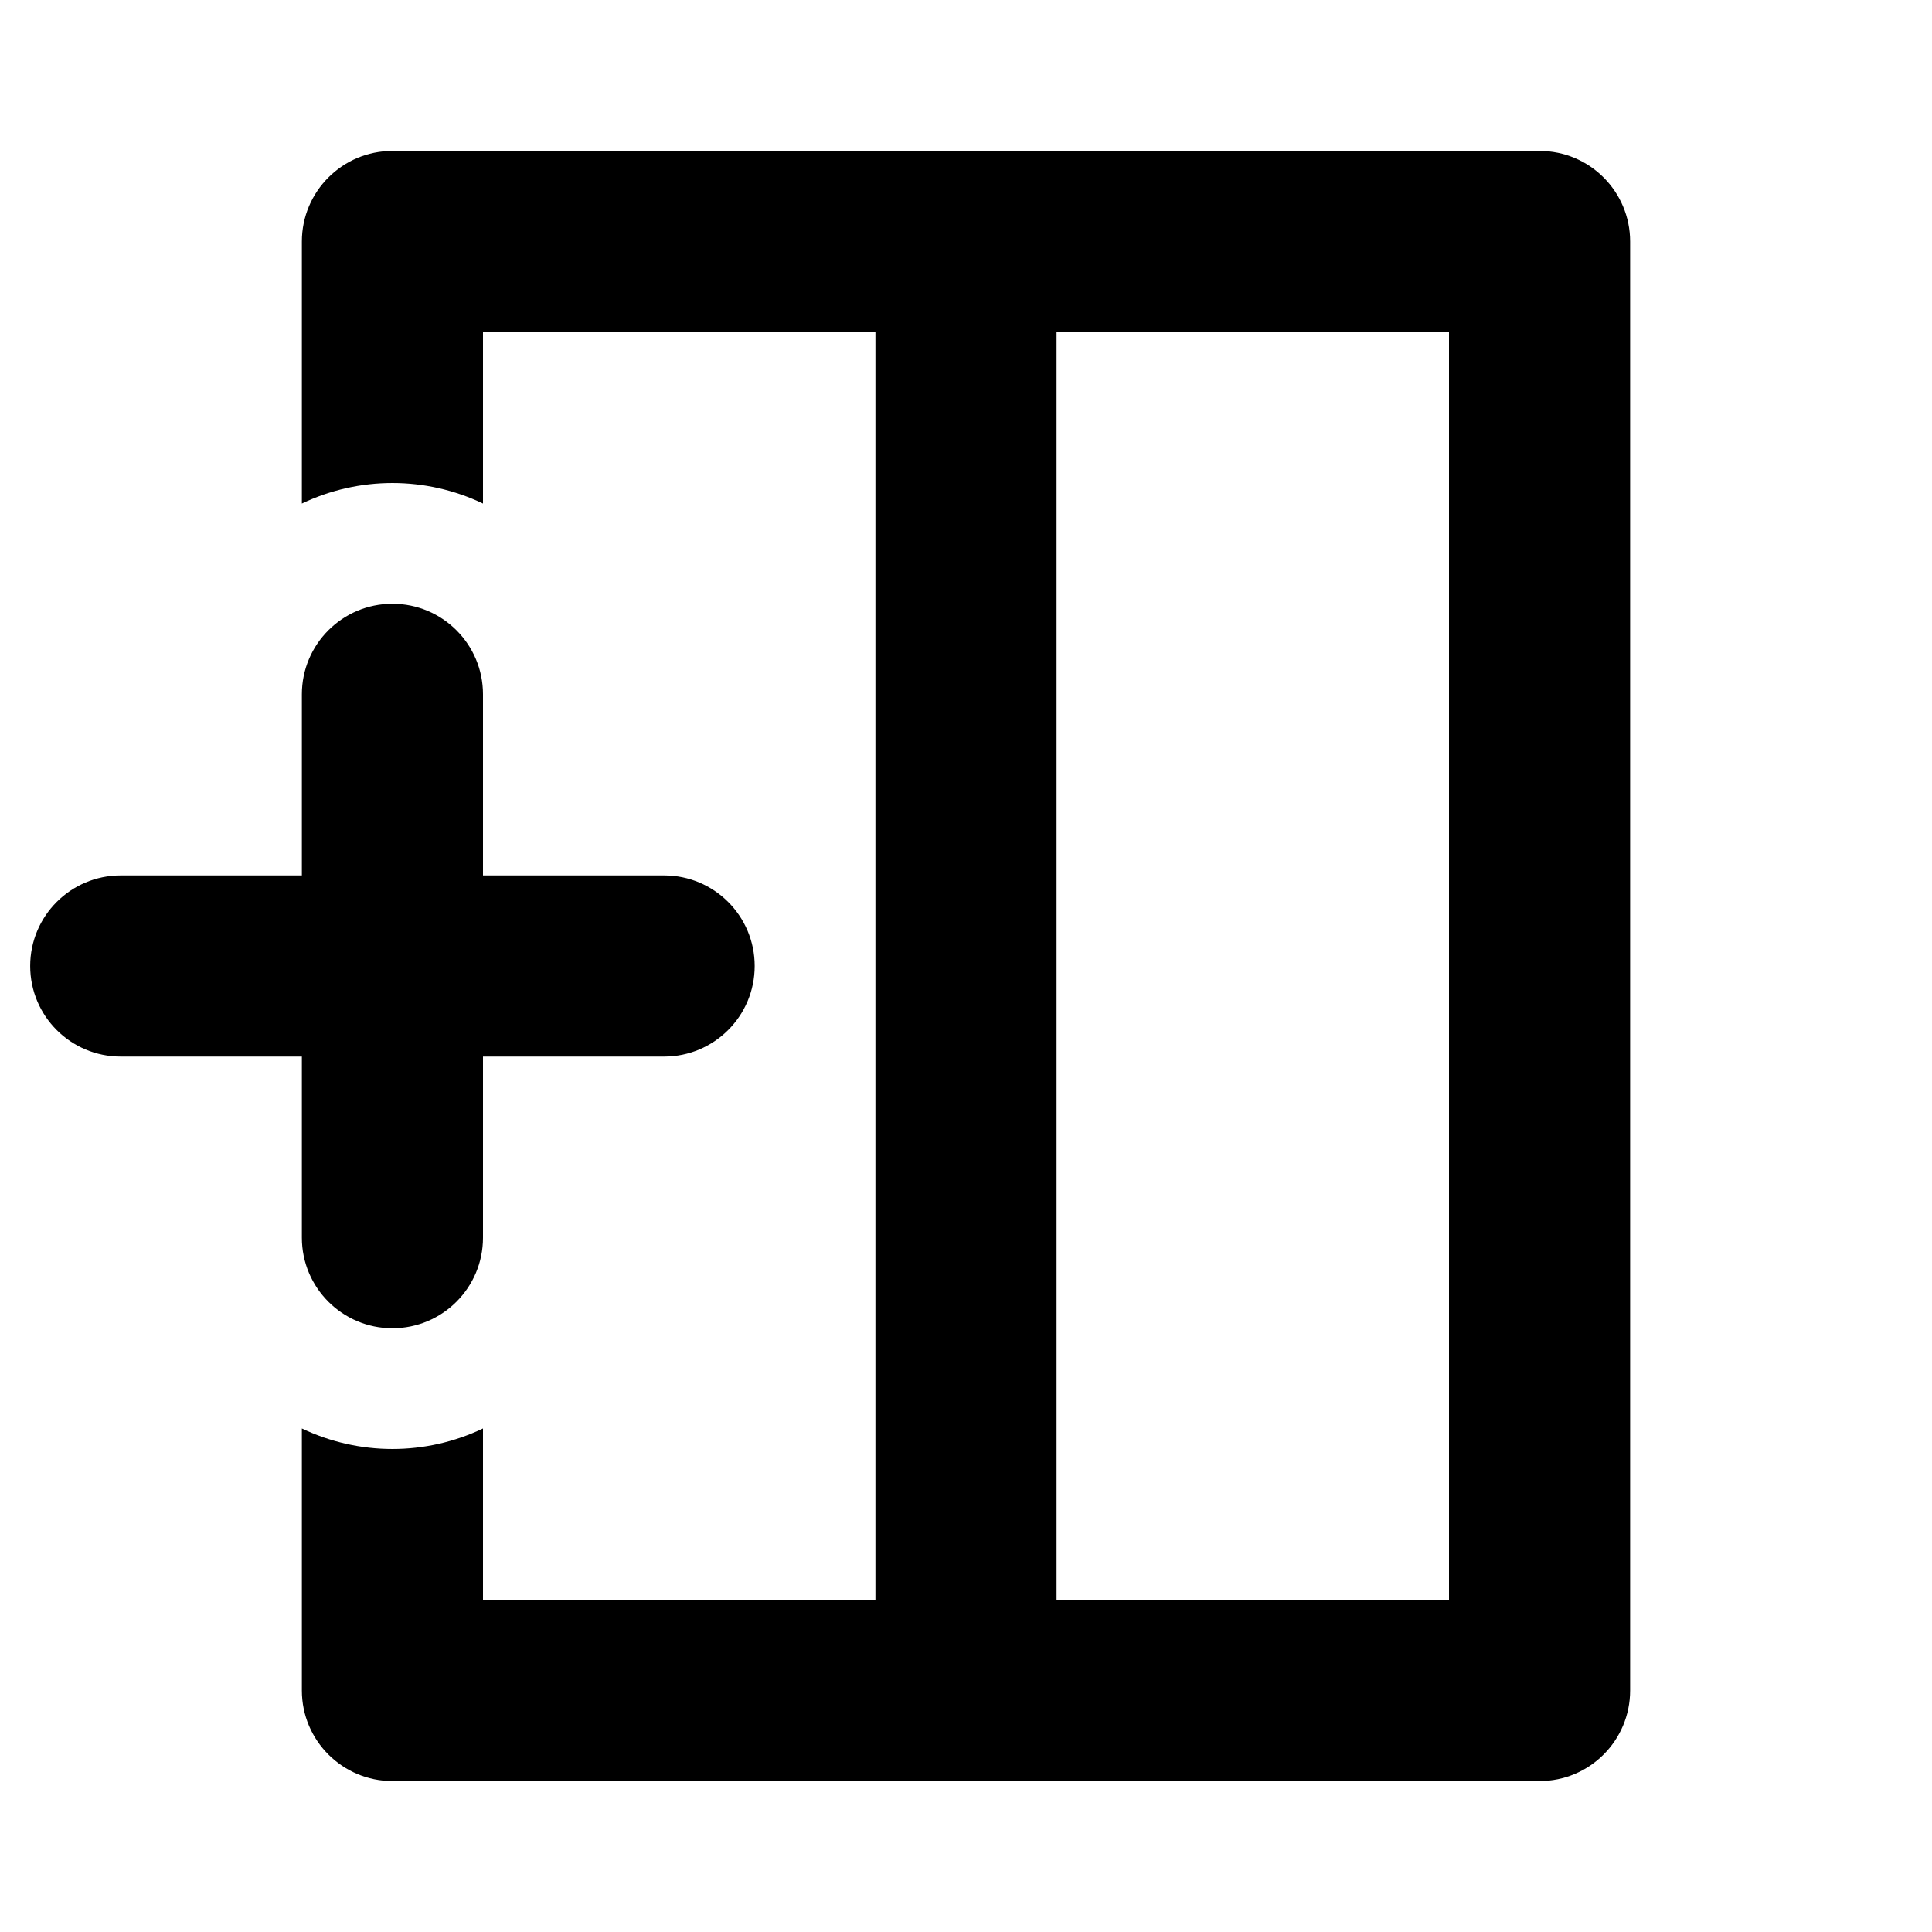
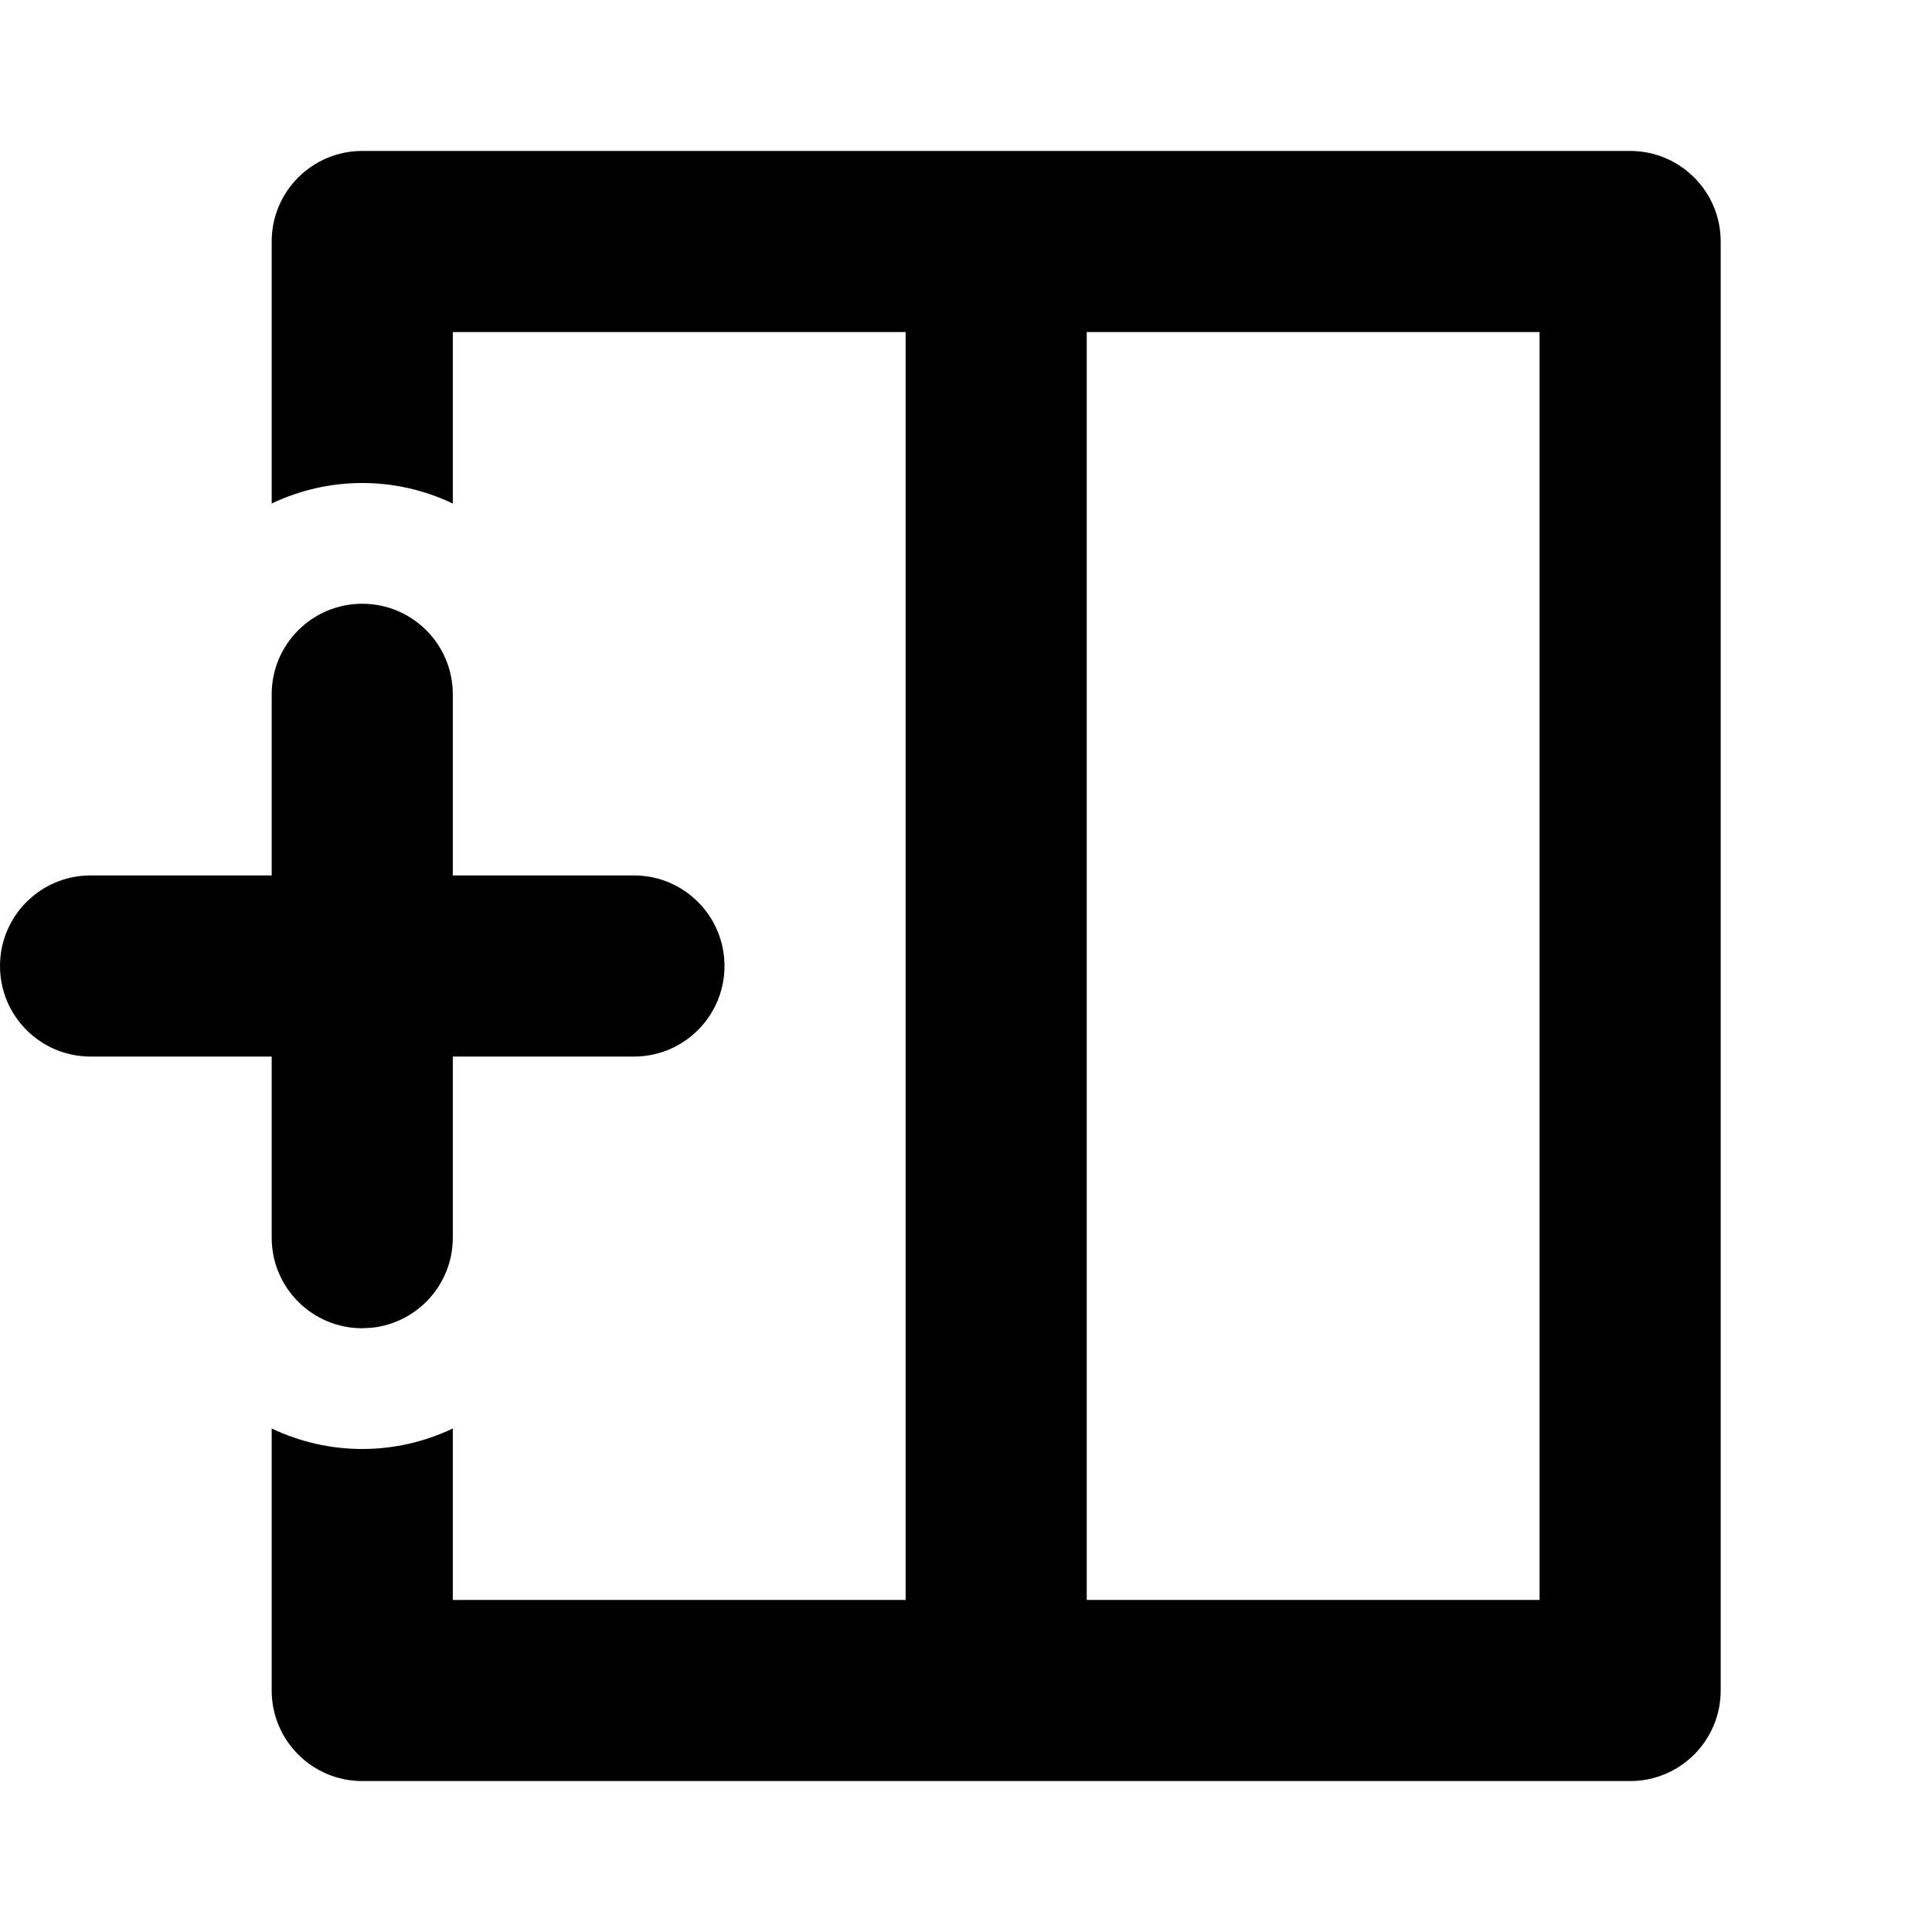
<svg xmlns="http://www.w3.org/2000/svg" viewBox="0 0 16 16">
-   <path d="M3.25 1.25A.75.75 0 0 0 2.5 2v2.17a1.74 1.74 0 0 1 1.5 0V2.75h3.25v10.5H4v-1.42a1.74 1.74 0 0 1-1.5 0V14c0 .414.336.75.75.75h9.5a.75.75 0 0 0 .75-.75V2a.75.75 0 0 0-.75-.75zm8.75 12H8.75V2.75H12zM3.25 5a.75.75 0 0 0-.75.75v1.5H1a.75.75 0 0 0 0 1.5h1.5v1.5a.75.75 0 0 0 1.5 0v-1.5h1.5a.75.75 0 0 0 0-1.5H4v-1.5A.75.75 0 0 0 3.25 5" />
+   <path d="M3 1.25a.75.75 0 0 0-.75.75v2.17a1.74 1.74 0 0 1 1.5 0V2.75H7.5v10.5H3.75v-1.42a1.74 1.74 0 0 1-1.5 0V14c0 .414.336.75.75.75h10.5a.75.75 0 0 0 .75-.75V2a.75.75 0 0 0-.75-.75zm9.75 12H9V2.75h3.75zM3 5a.75.75 0 0 0-.75.75v1.5H.75a.75.75 0 0 0 0 1.5h1.5v1.5A.75.75 0 0 0 3 11l.077-.004a.75.75 0 0 0 .673-.746v-1.5h1.5a.75.75 0 0 0 0-1.5h-1.5v-1.5A.75.75 0 0 0 3 5" />
</svg>
